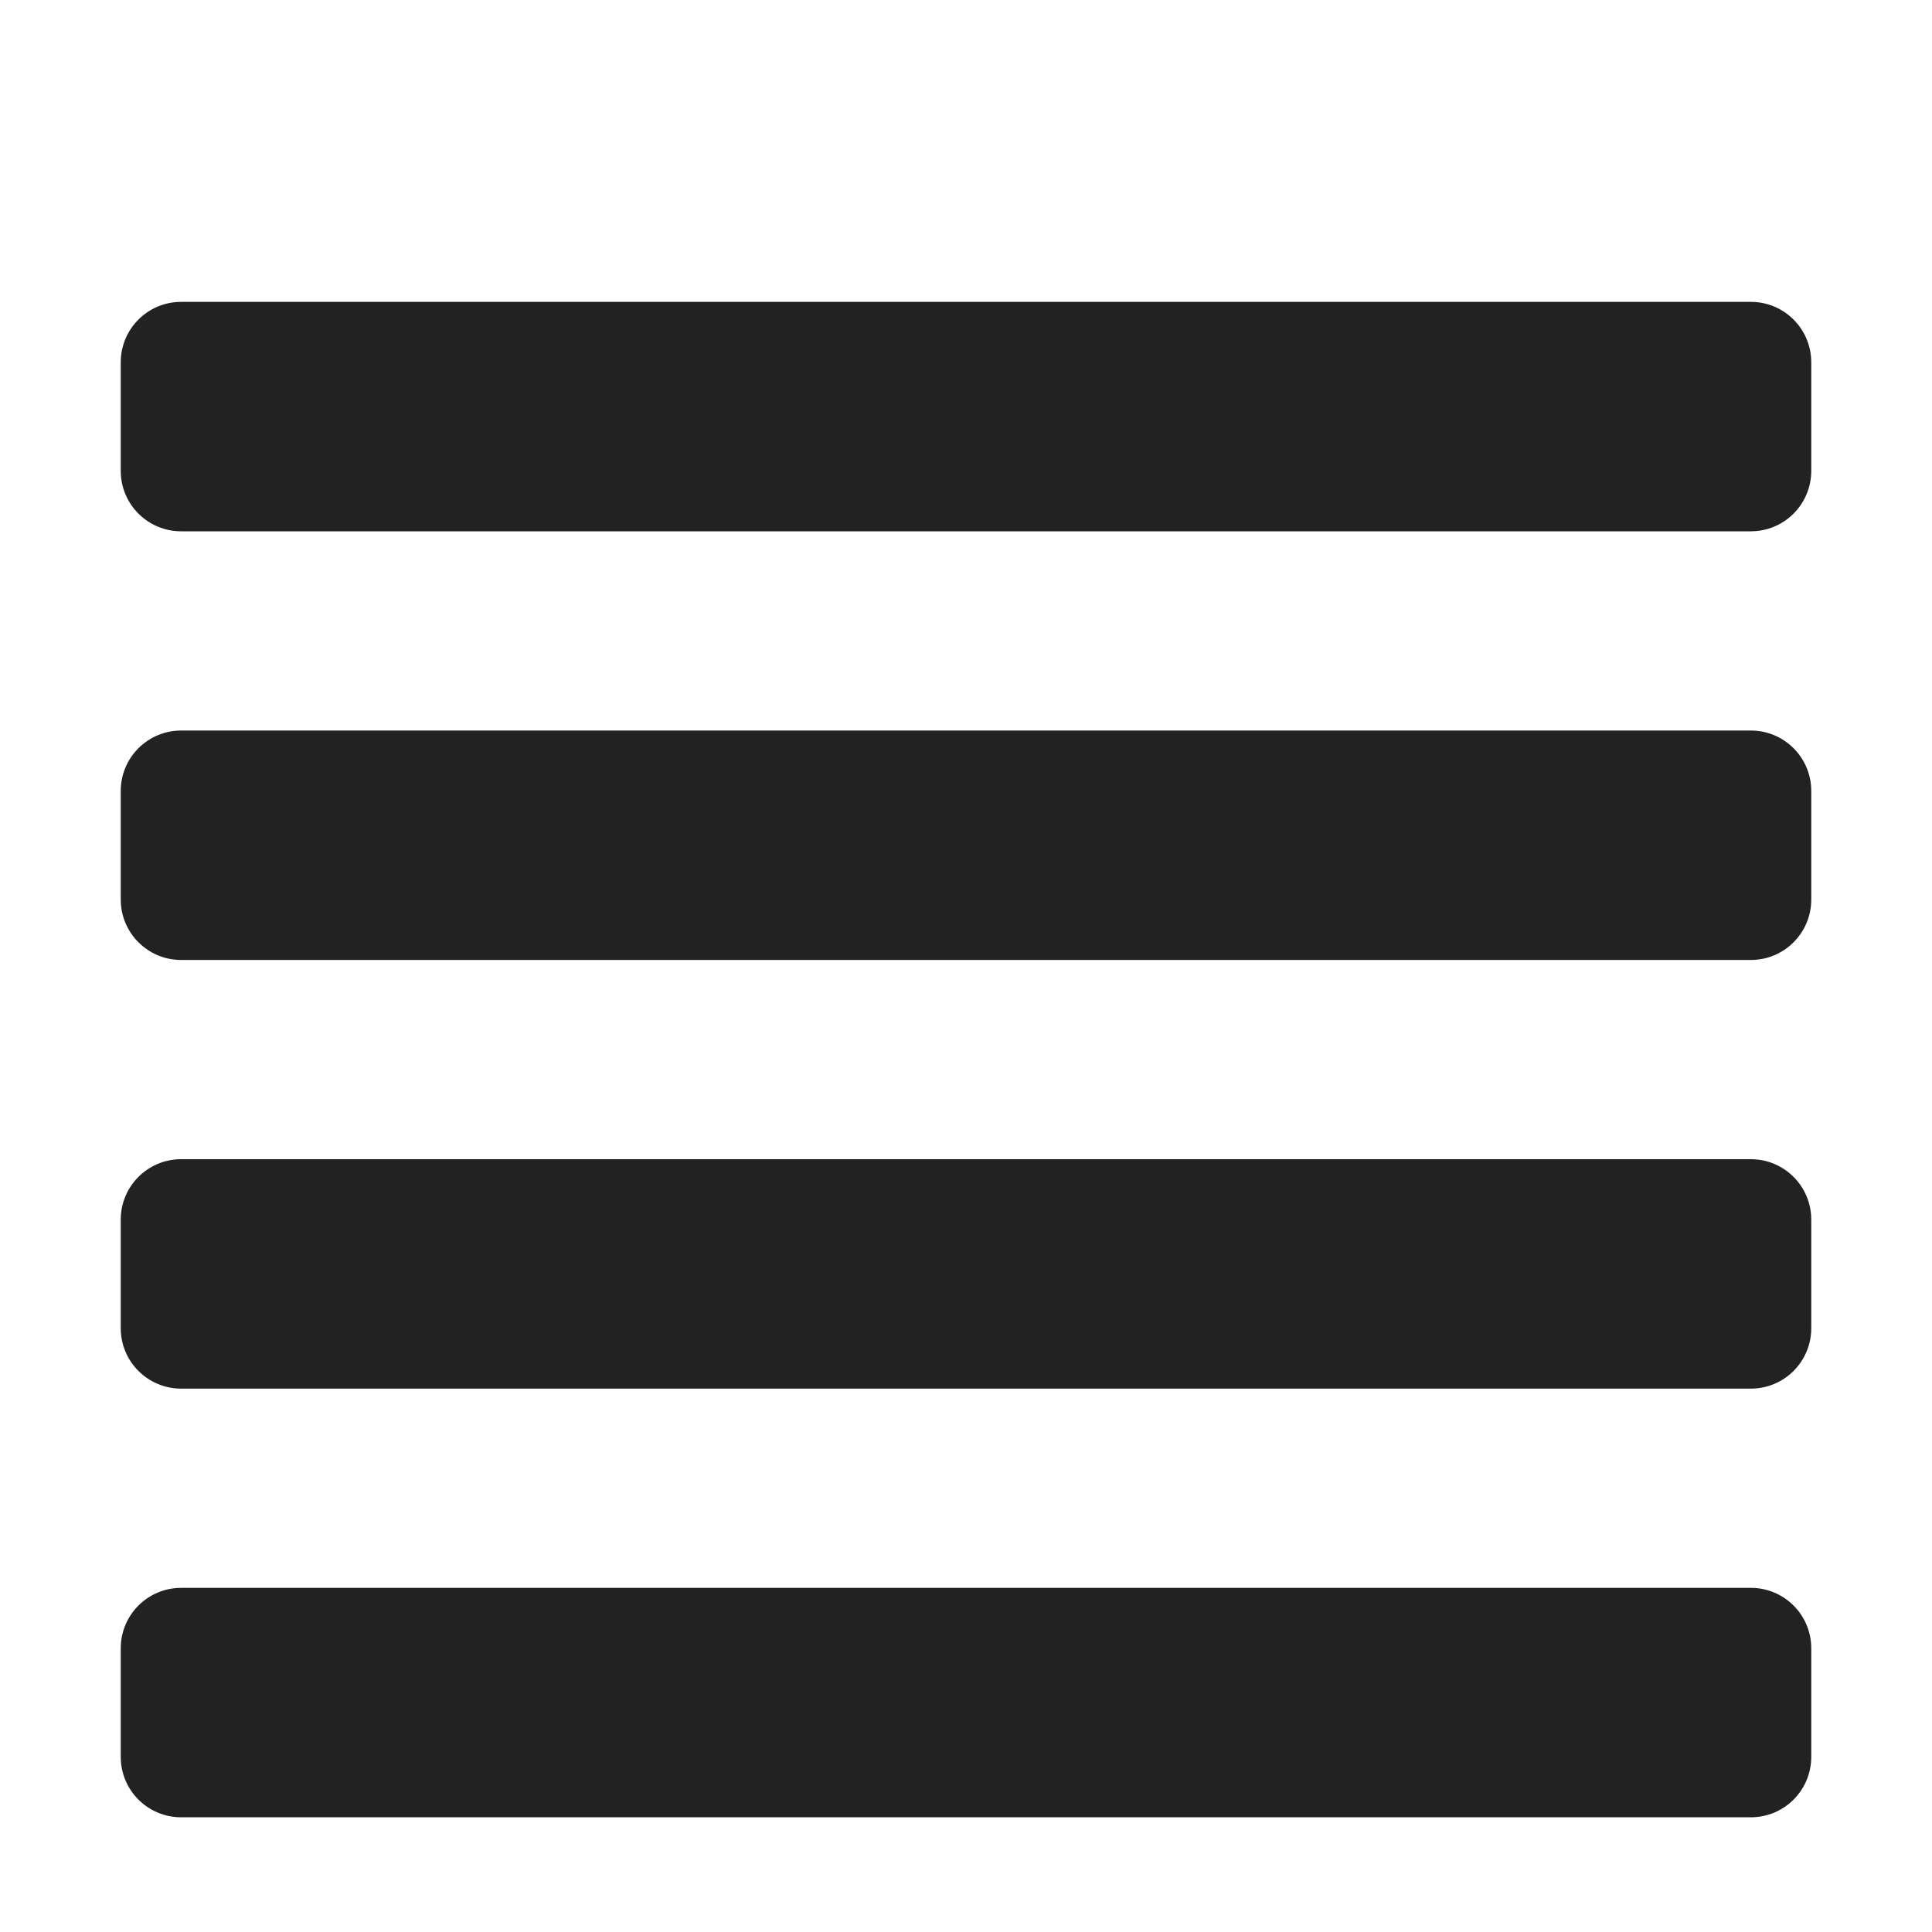
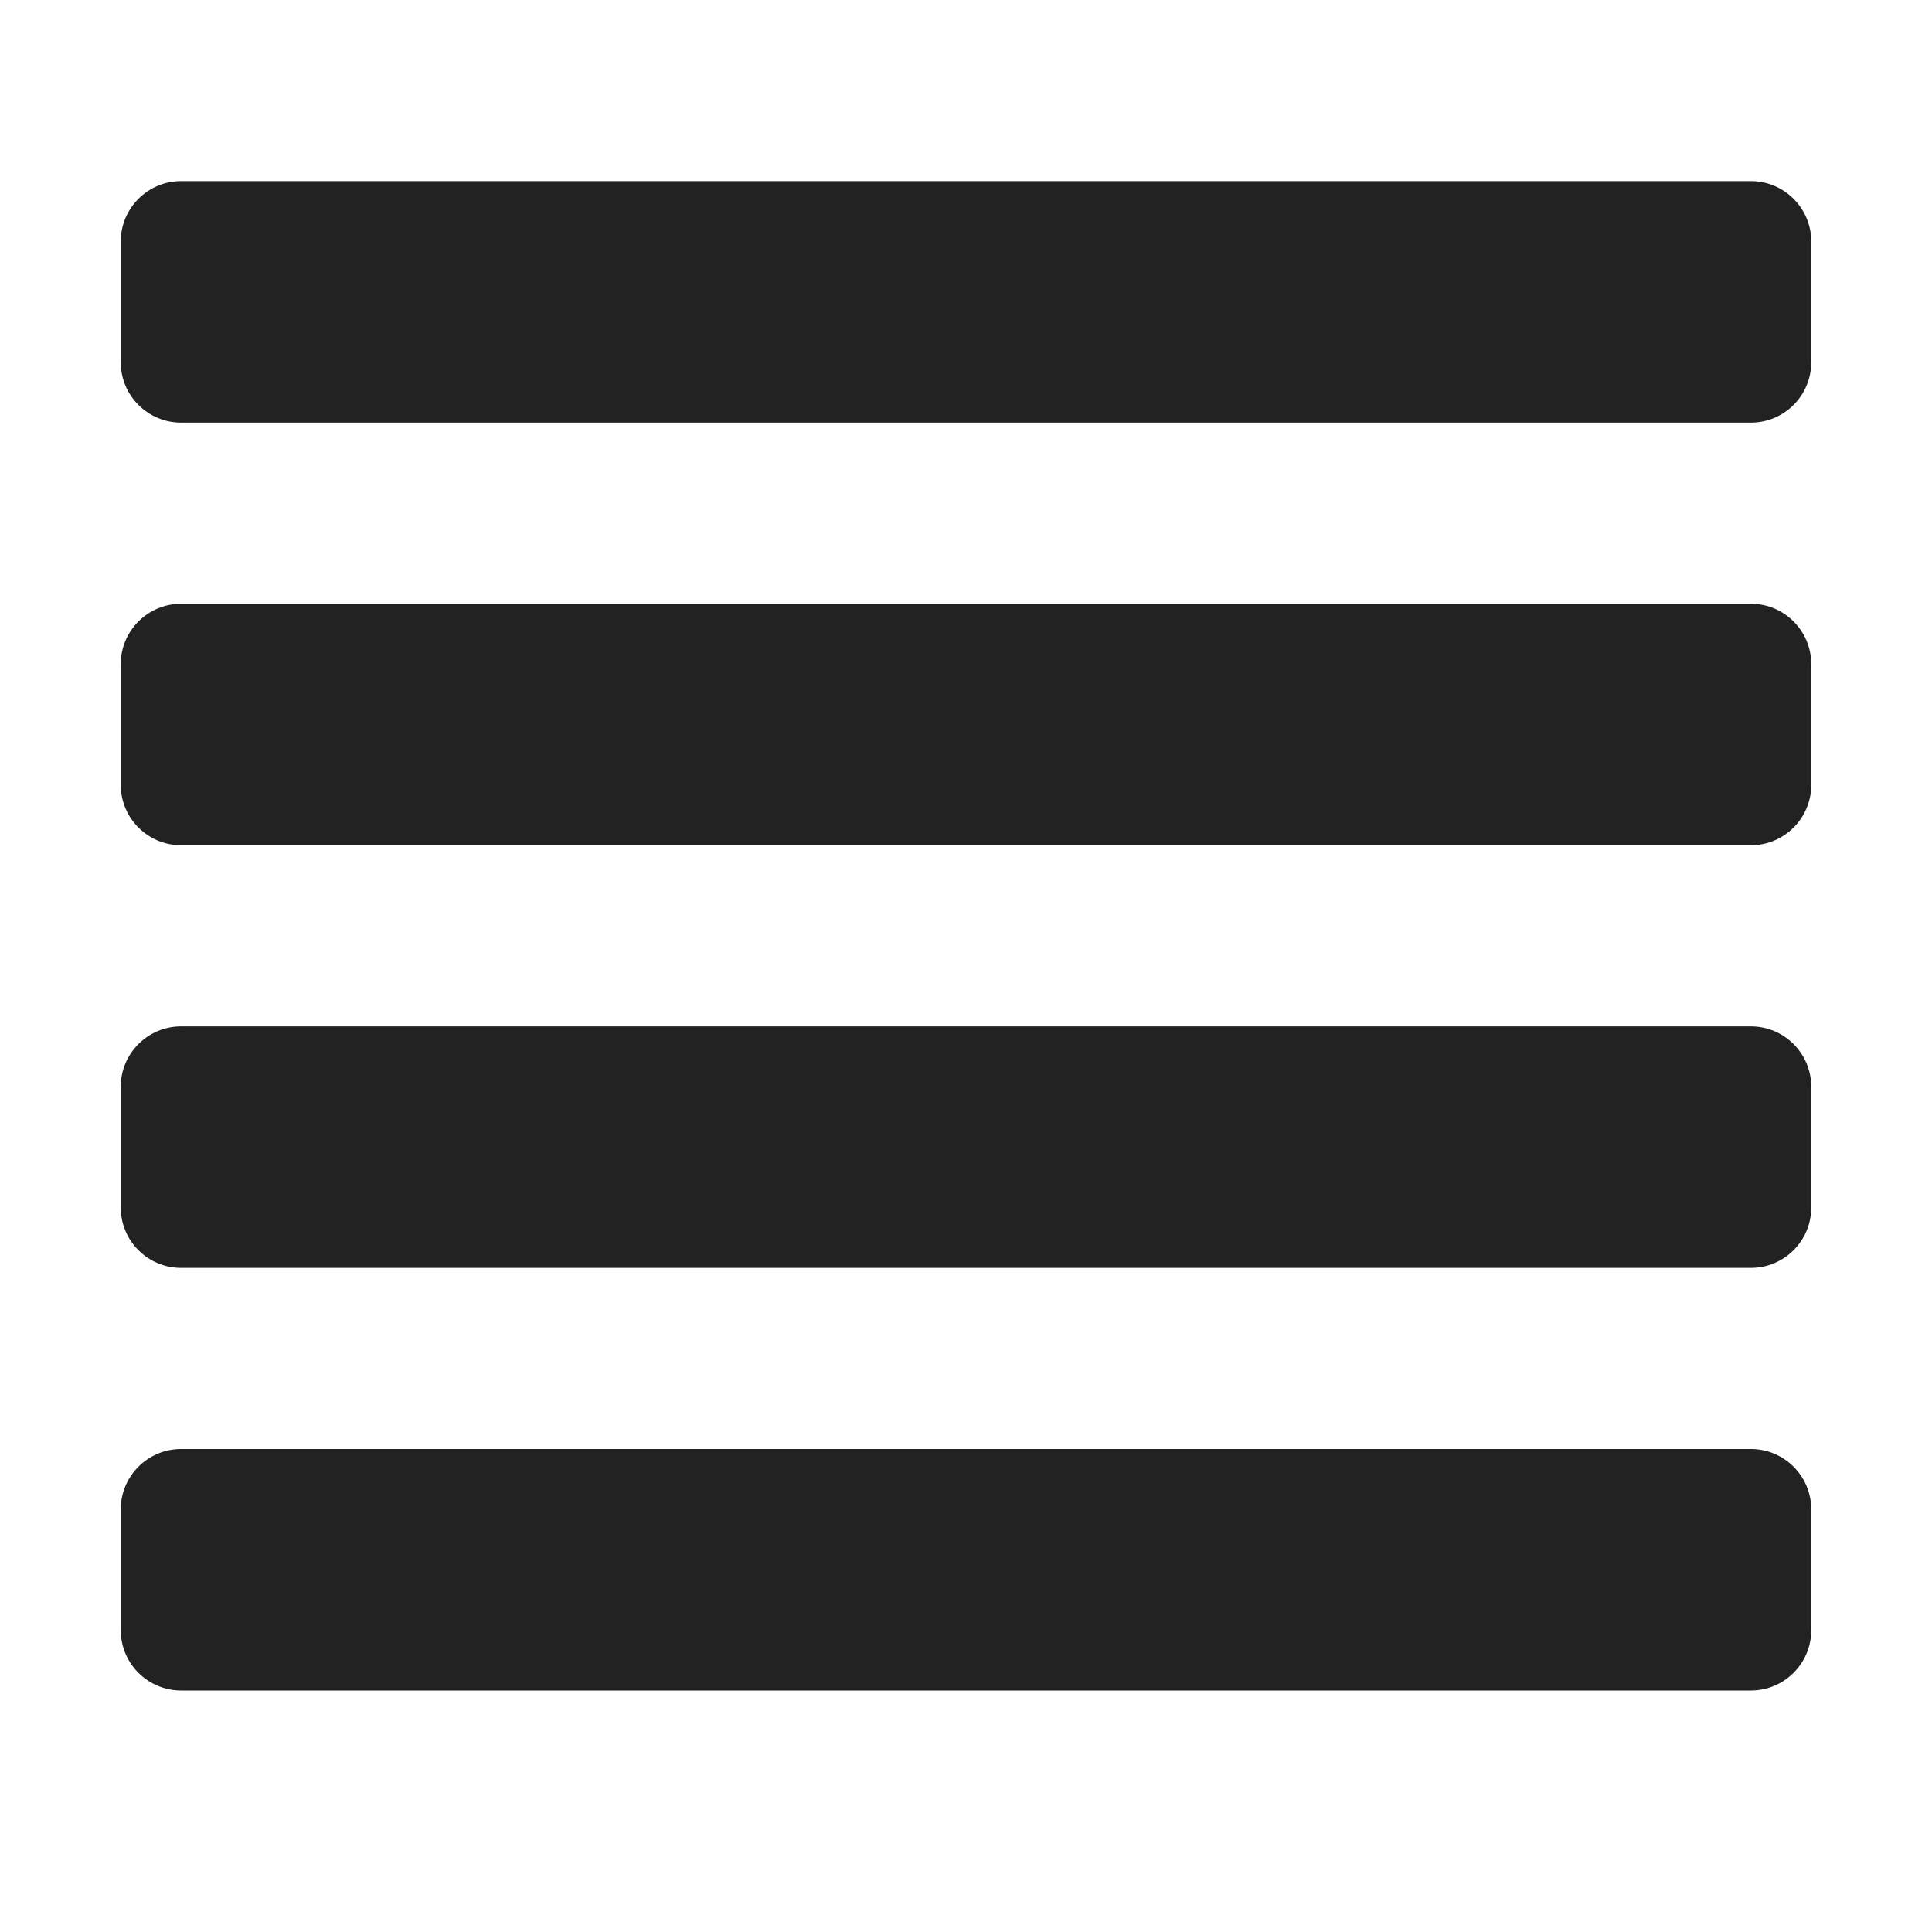
<svg xmlns="http://www.w3.org/2000/svg" width="16" height="16" viewBox="0 0 16 16">
  <g fill="#222">
-     <rect x="1" y="2.5" width="14" height="1.9" rx="0.5" />
-     <rect x="1" y="6.05" width="14" height="1.9" rx="0.5" />
-     <rect x="1" y="9.6" width="14" height="1.9" rx="0.5" />
-     <rect x="1" y="13.15" width="14" height="1.9" rx="0.5" />
+     <rect x="1" y="1.5" width="14" height="2" rx="0.5" />
+     <rect x="1" y="5" width="14" height="2" rx="0.5" />
+     <rect x="1" y="8.5" width="14" height="2" rx="0.5" />
+     <rect x="1" y="12" width="14" height="2" rx="0.5" />
  </g>
</svg>
